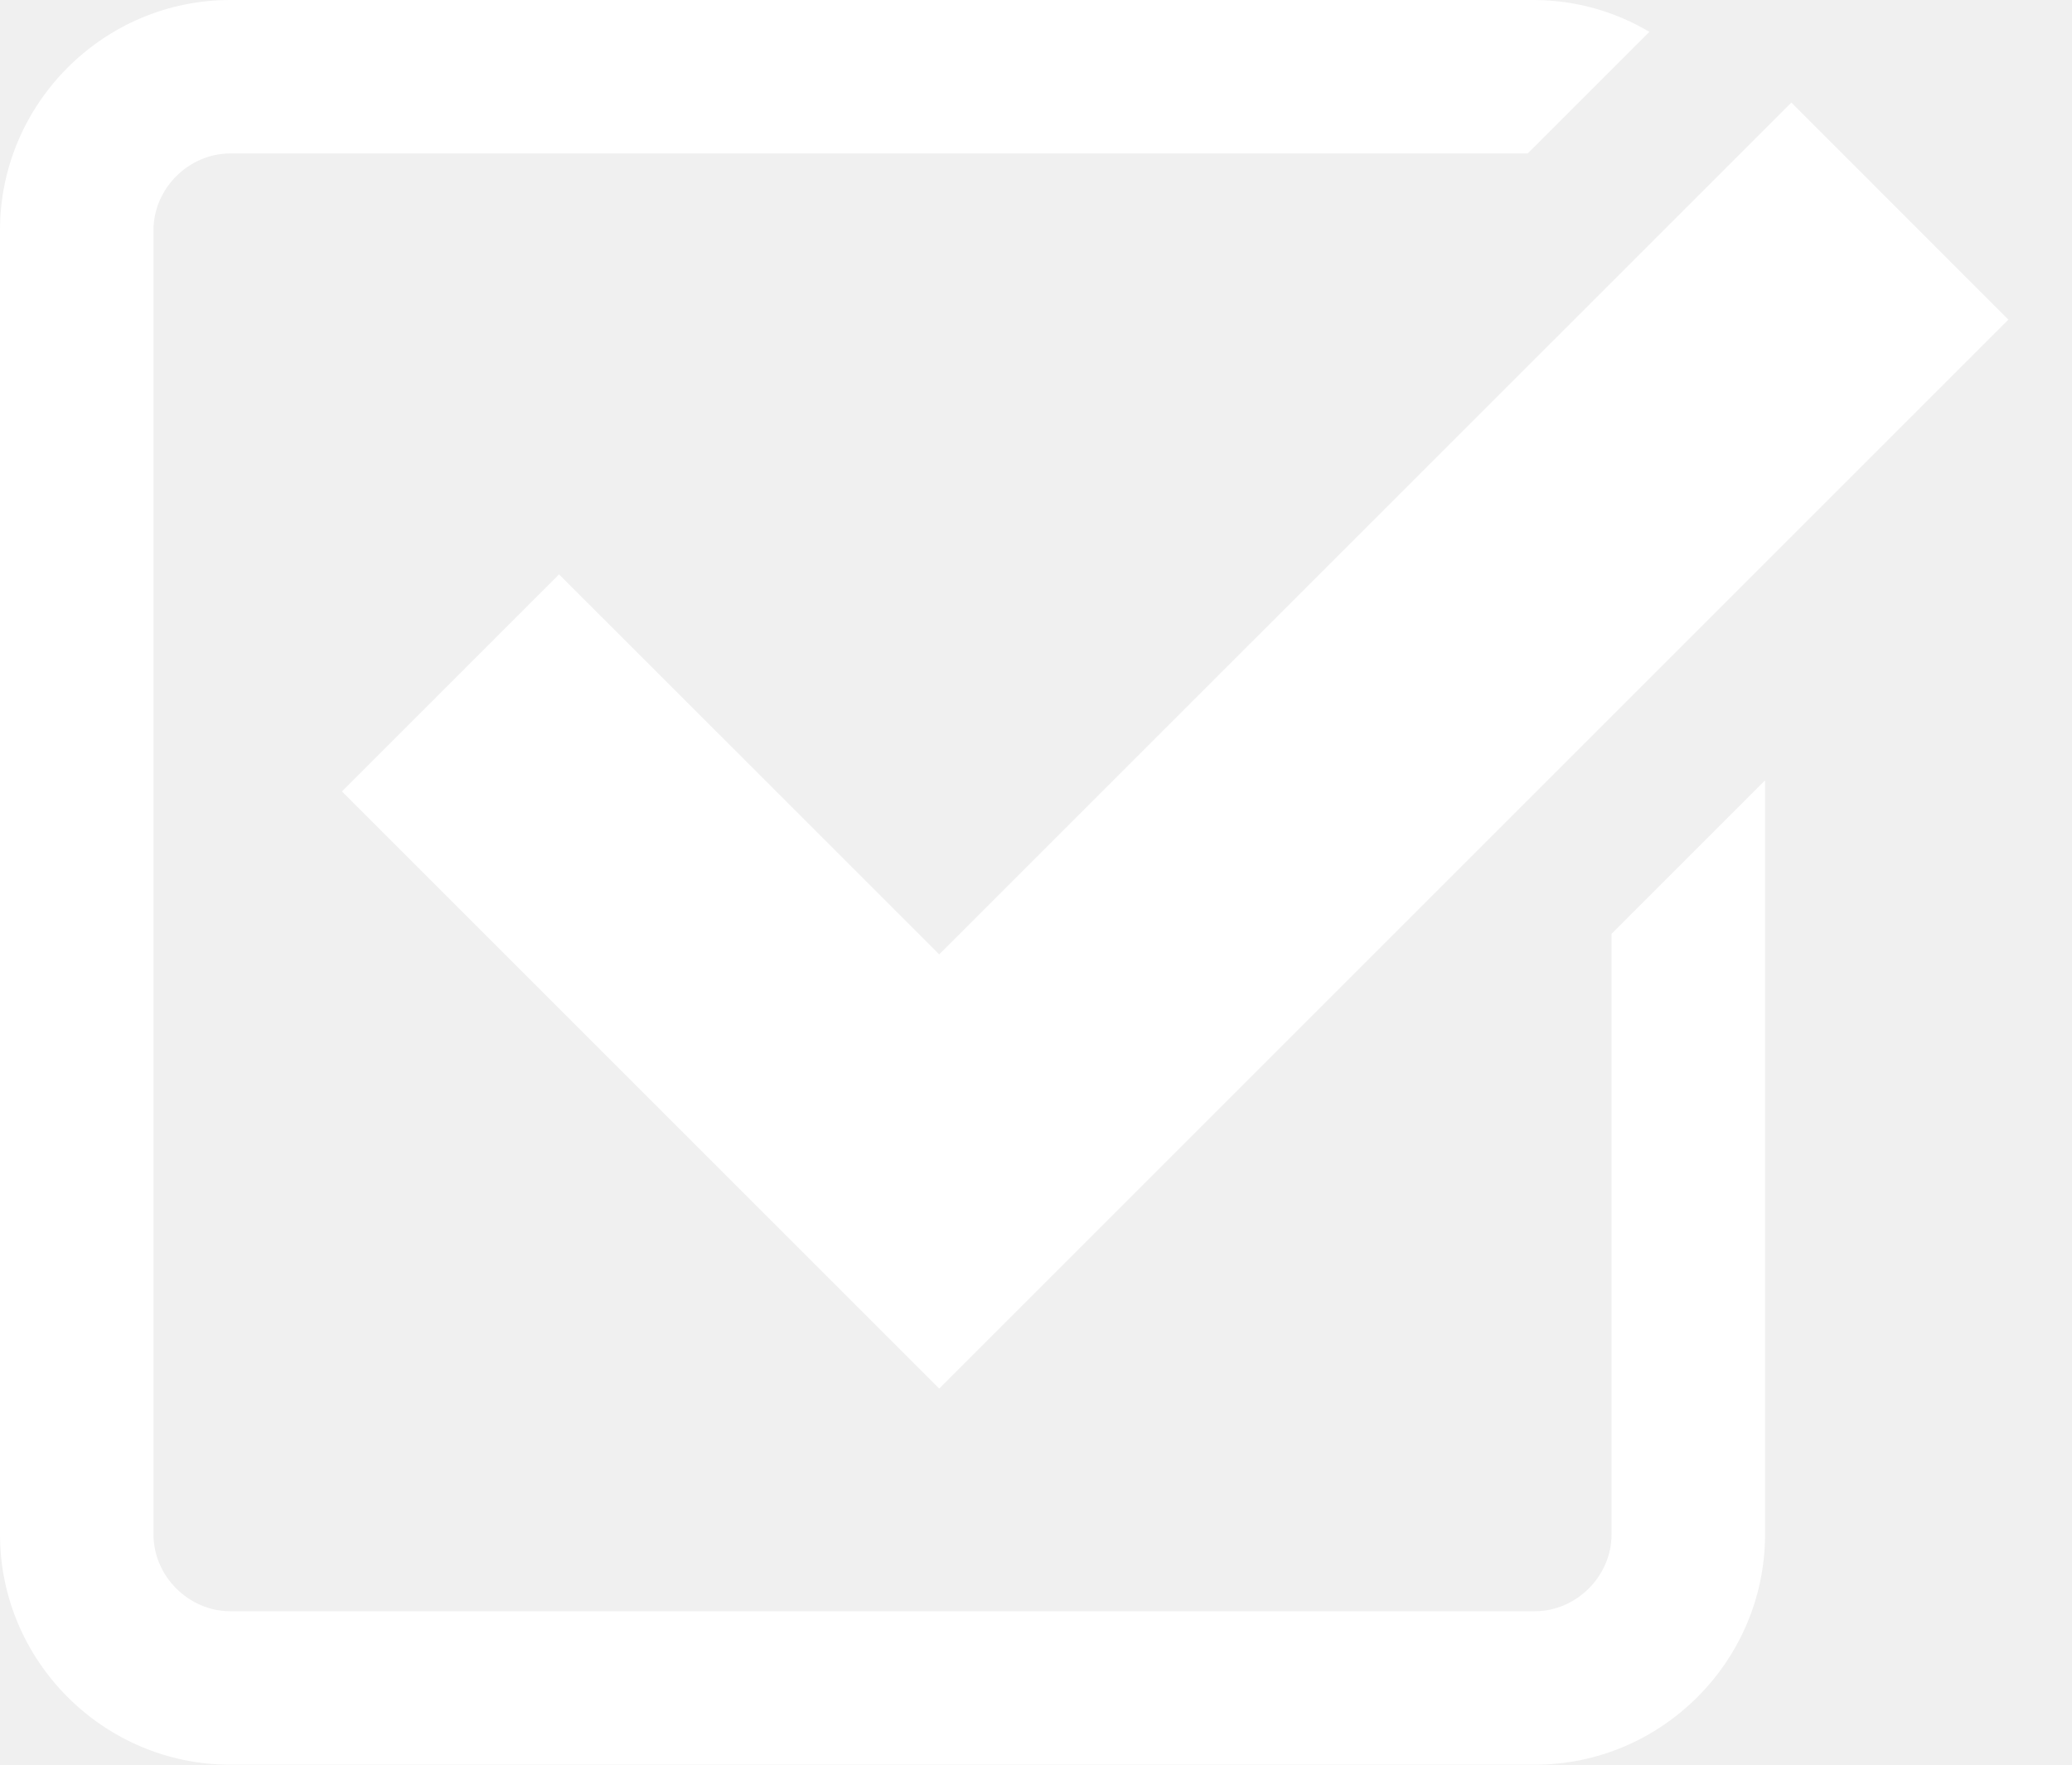
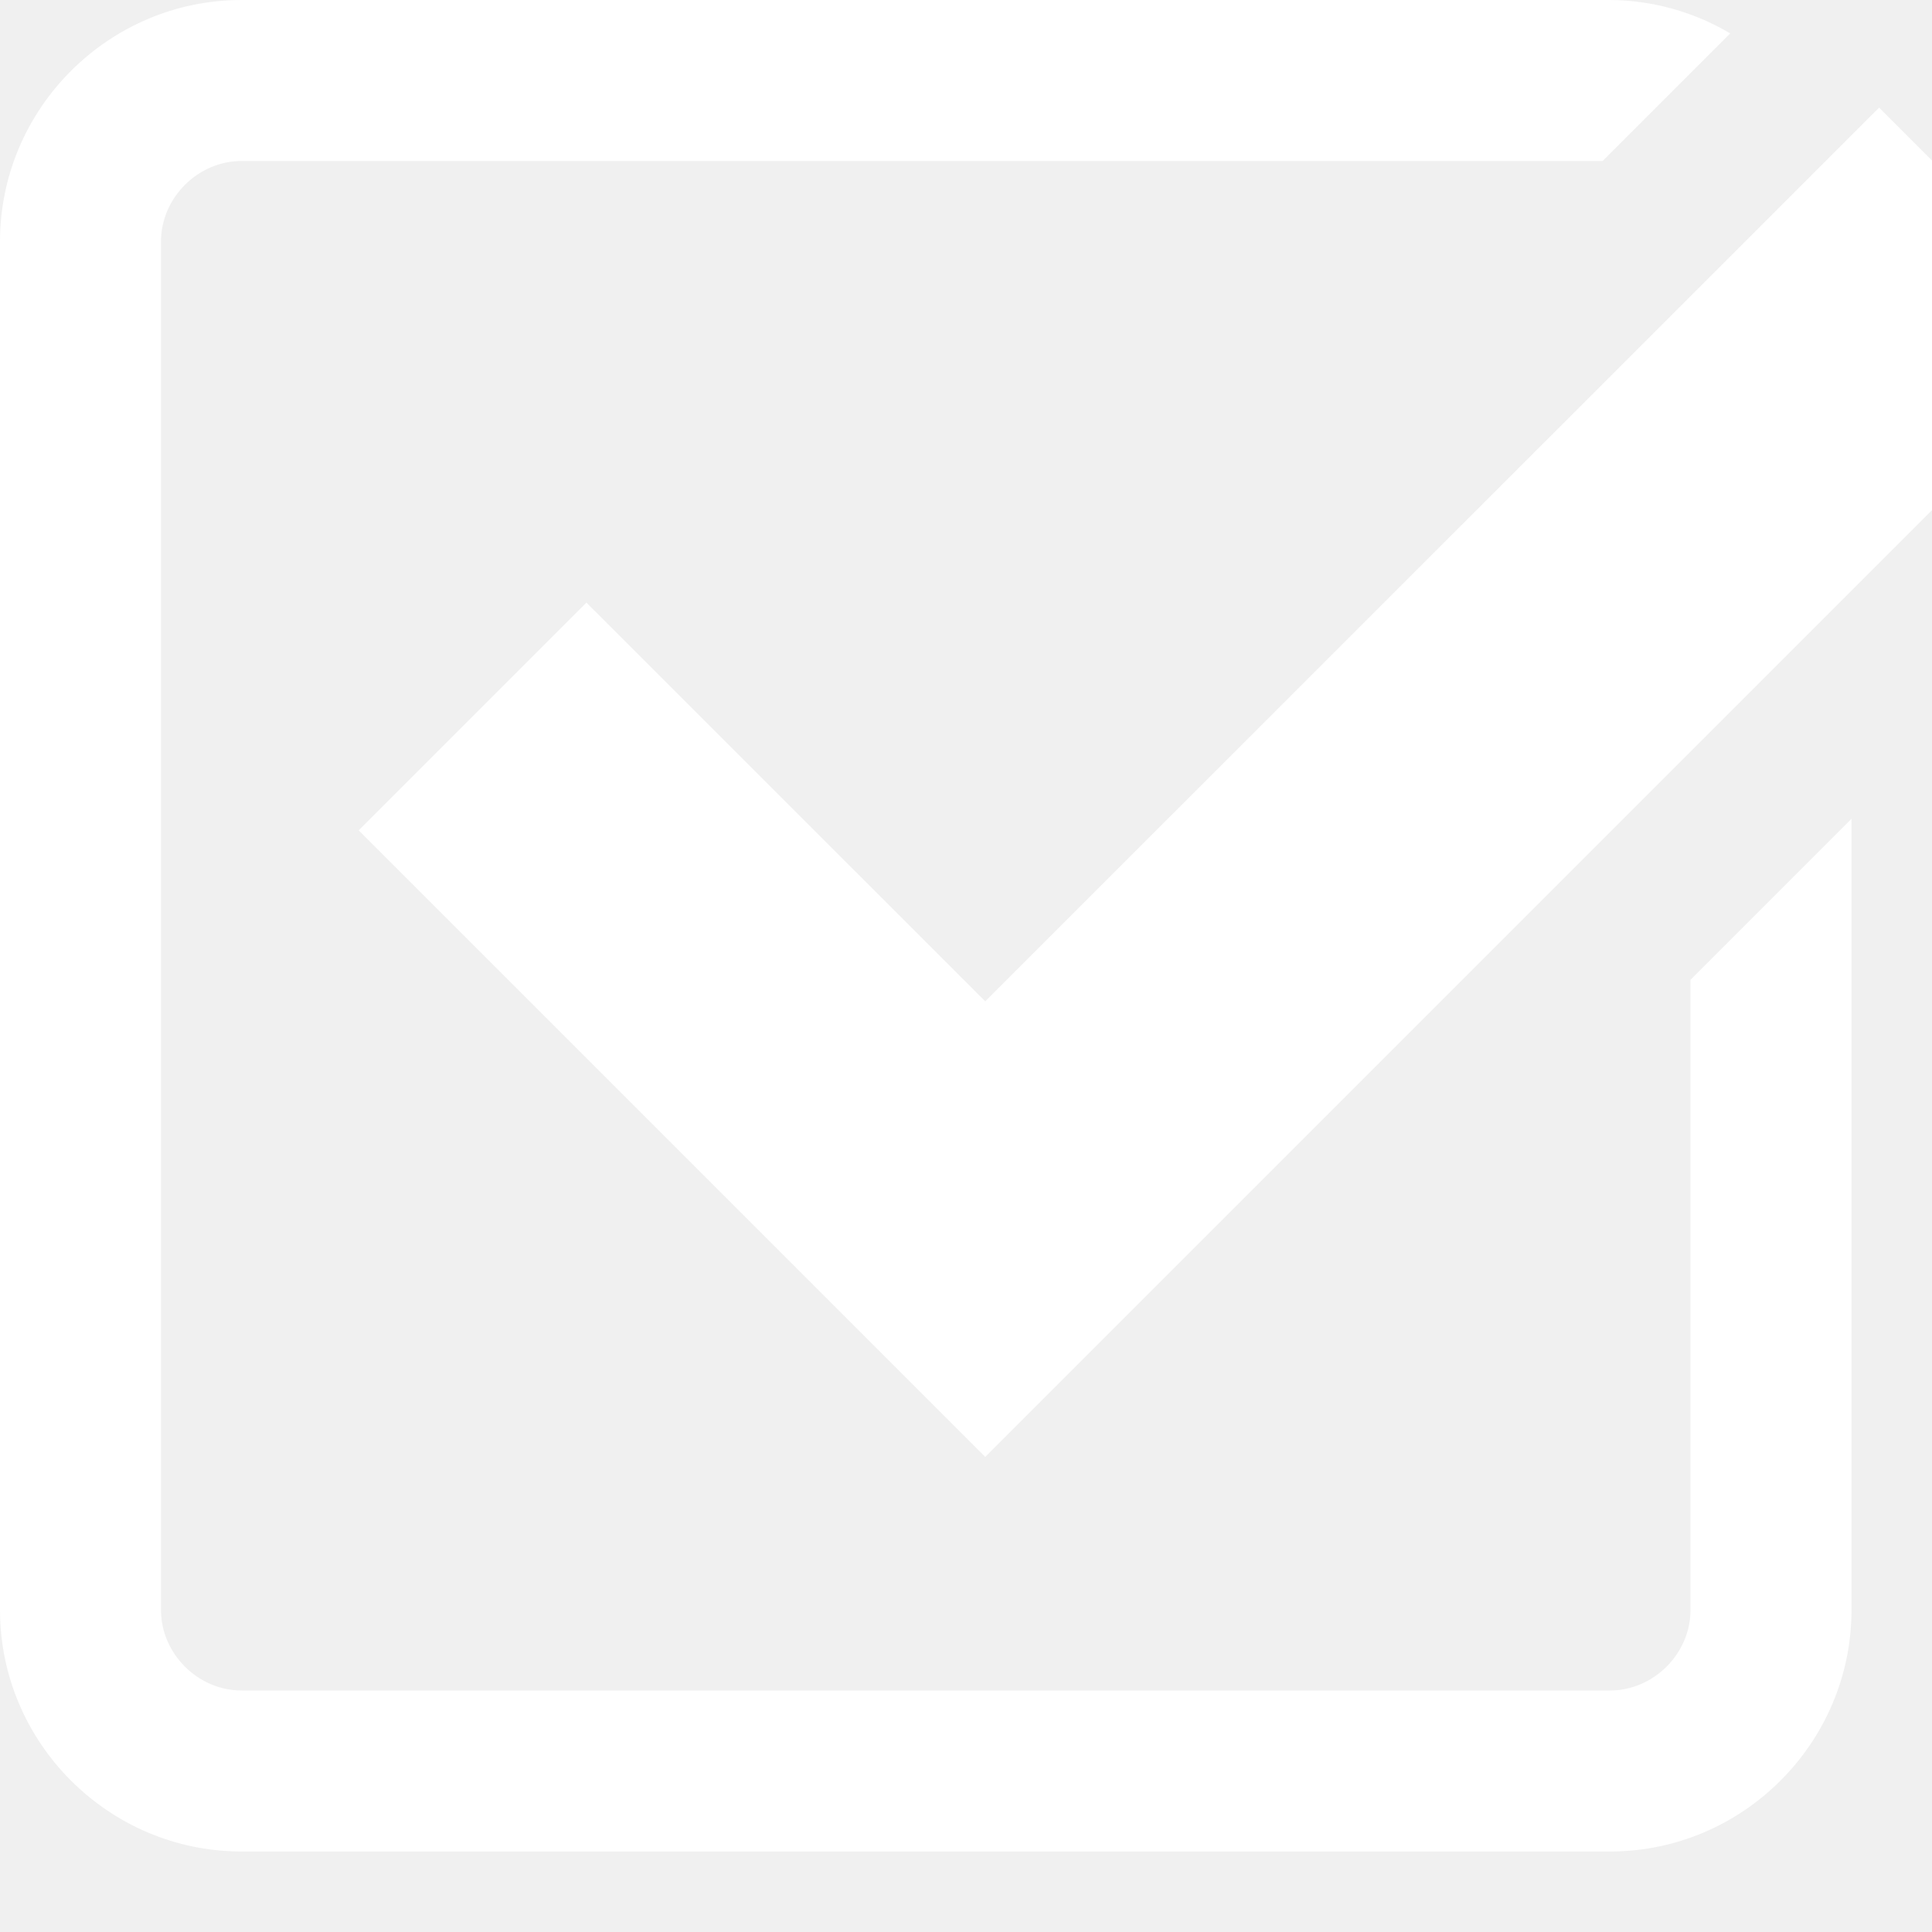
- <svg xmlns="http://www.w3.org/2000/svg" width="27" height="23" viewBox="0 0 27 23">
+ <svg xmlns="http://www.w3.org/2000/svg" width="21" height="21" viewBox="0 0 24 24">
  <path fill="#FFFFFF" d="M7.285 7.486l-2.829 2.829 7.783 7.783L26.171 4.166l-2.828-2.829-11.104 11.102z" />
  <path fill="#FFFFFF" d="M21 20c0 .542-.458 1-1 1H3c-.542 0-1-.458-1-1V3c0-.542.458-1 1-1h16.908L21.493.415A2.96 2.96 0 0 0 20 0H3C1.35 0 0 1.35 0 3v17c0 1.65 1.35 3 3 3h17c1.65 0 3-1.35 3-3v-9.829l-2 2V20z" />
</svg>
